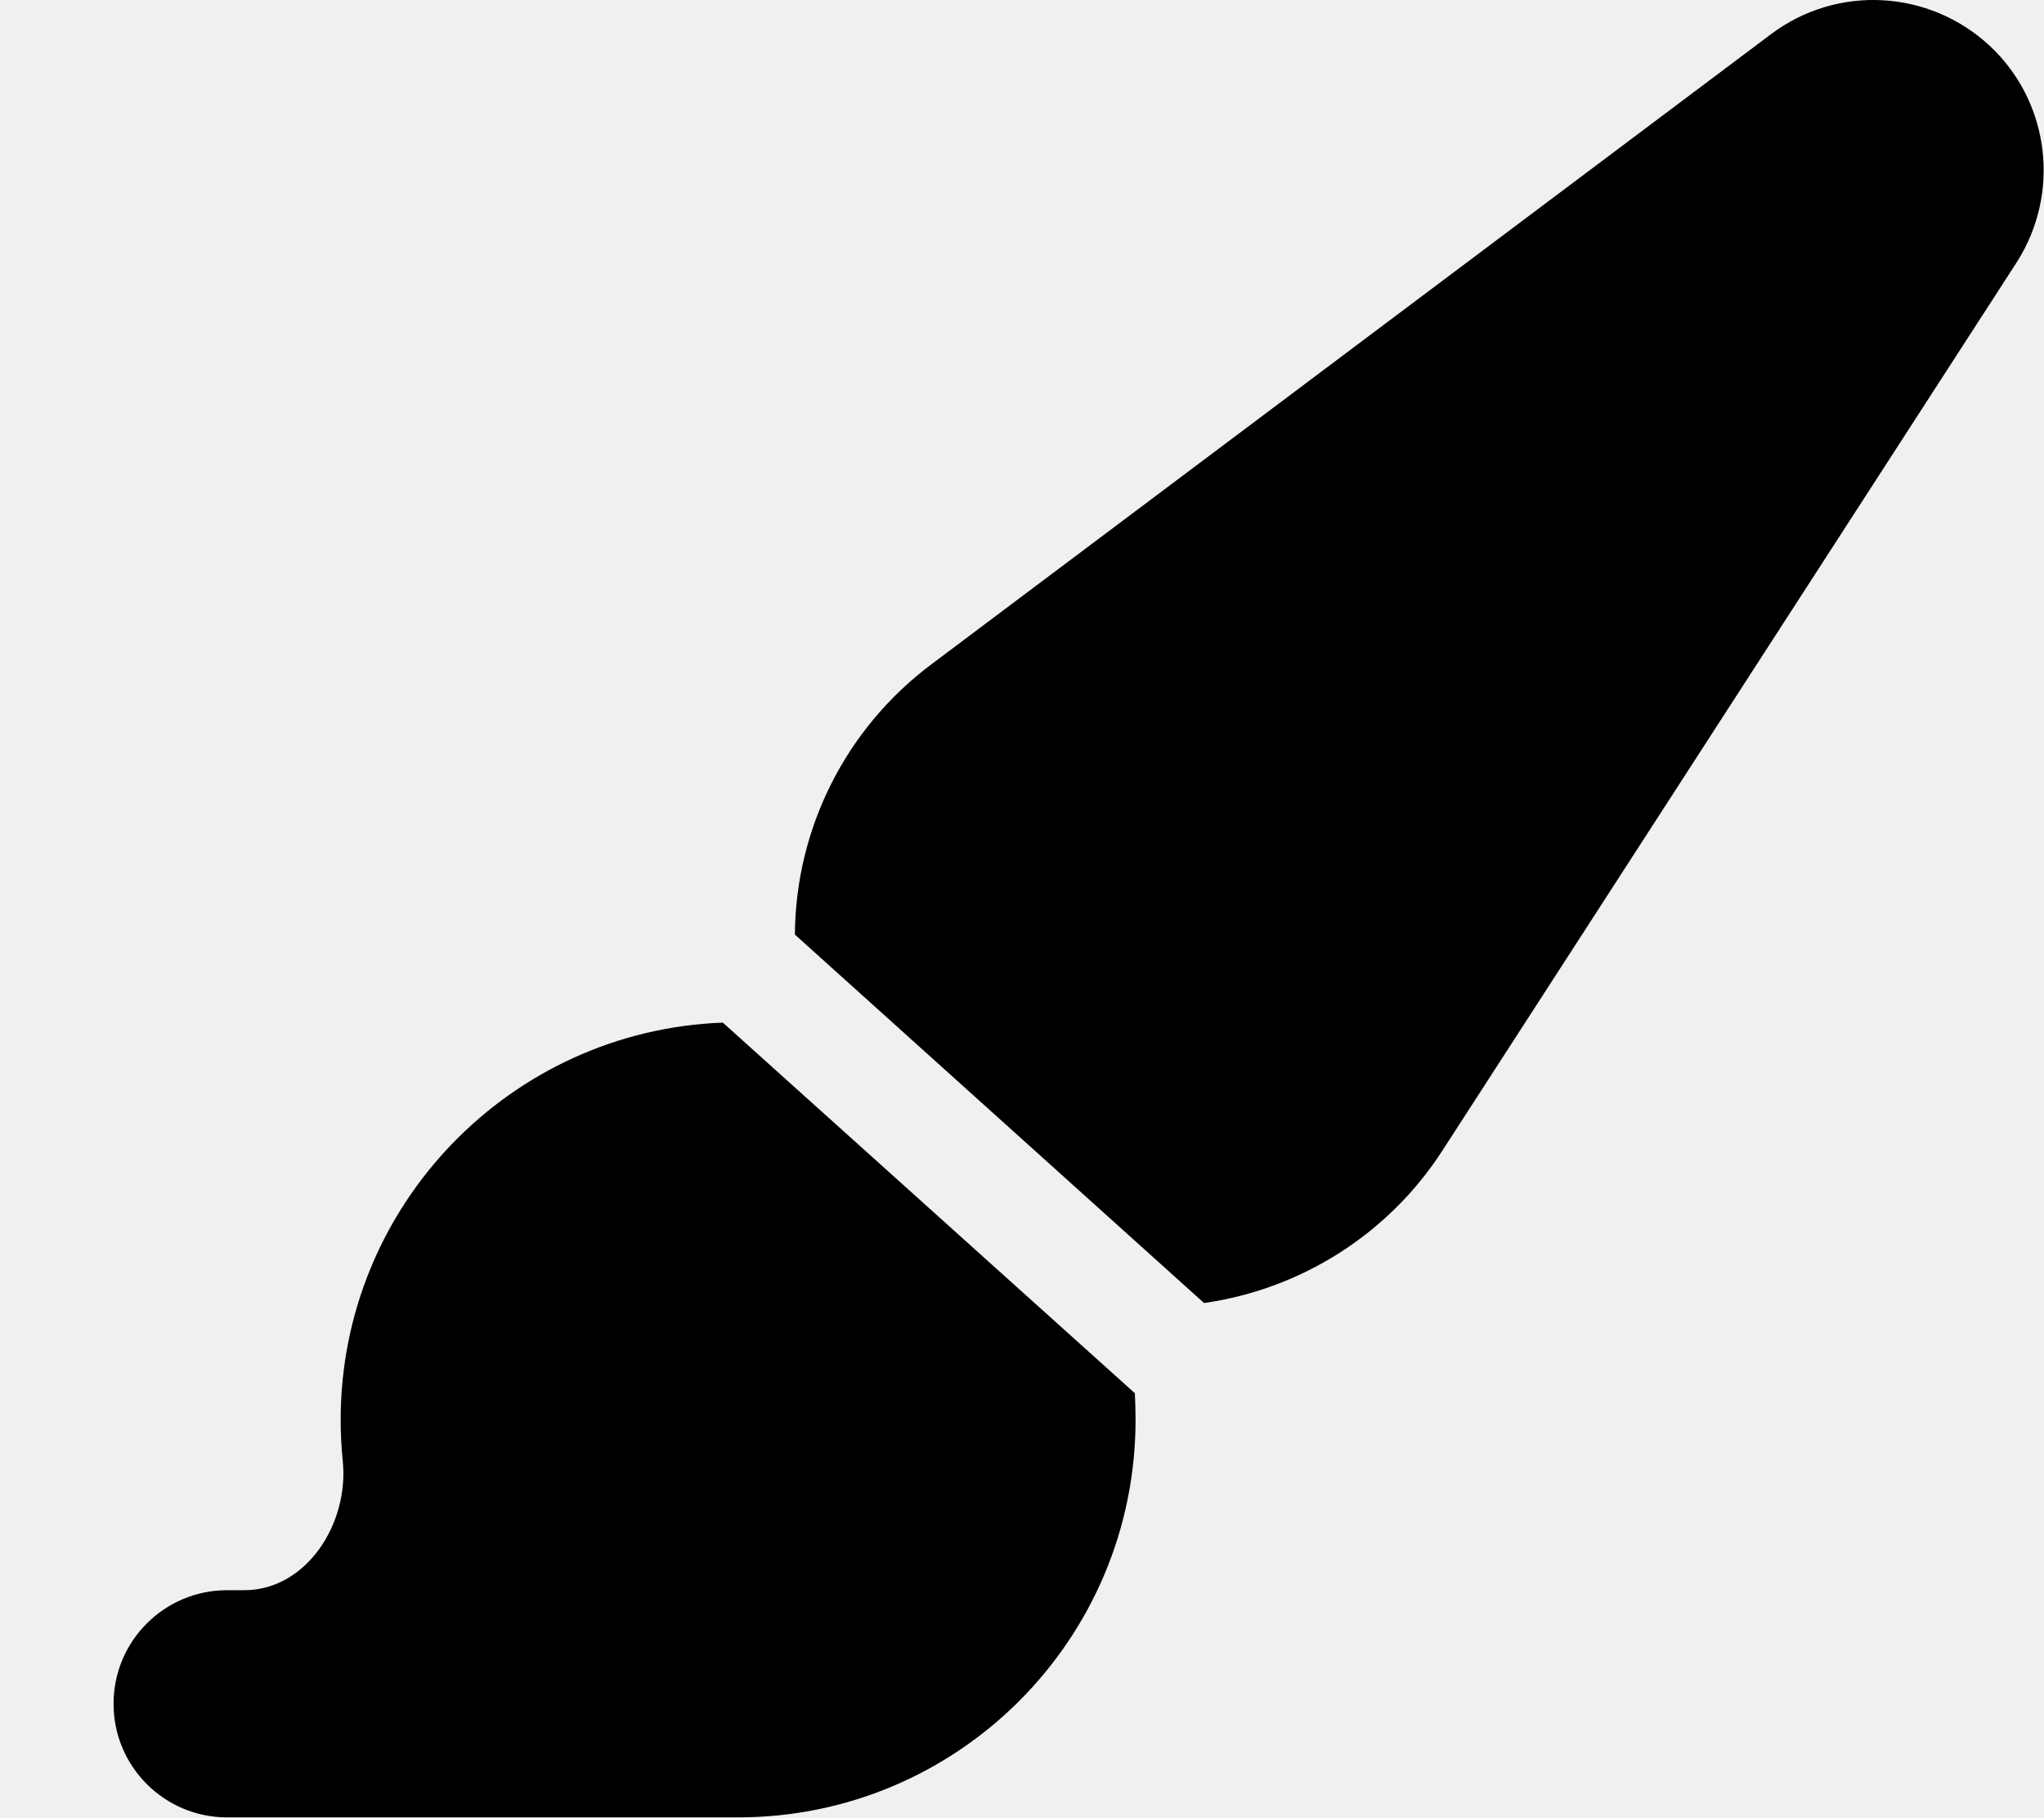
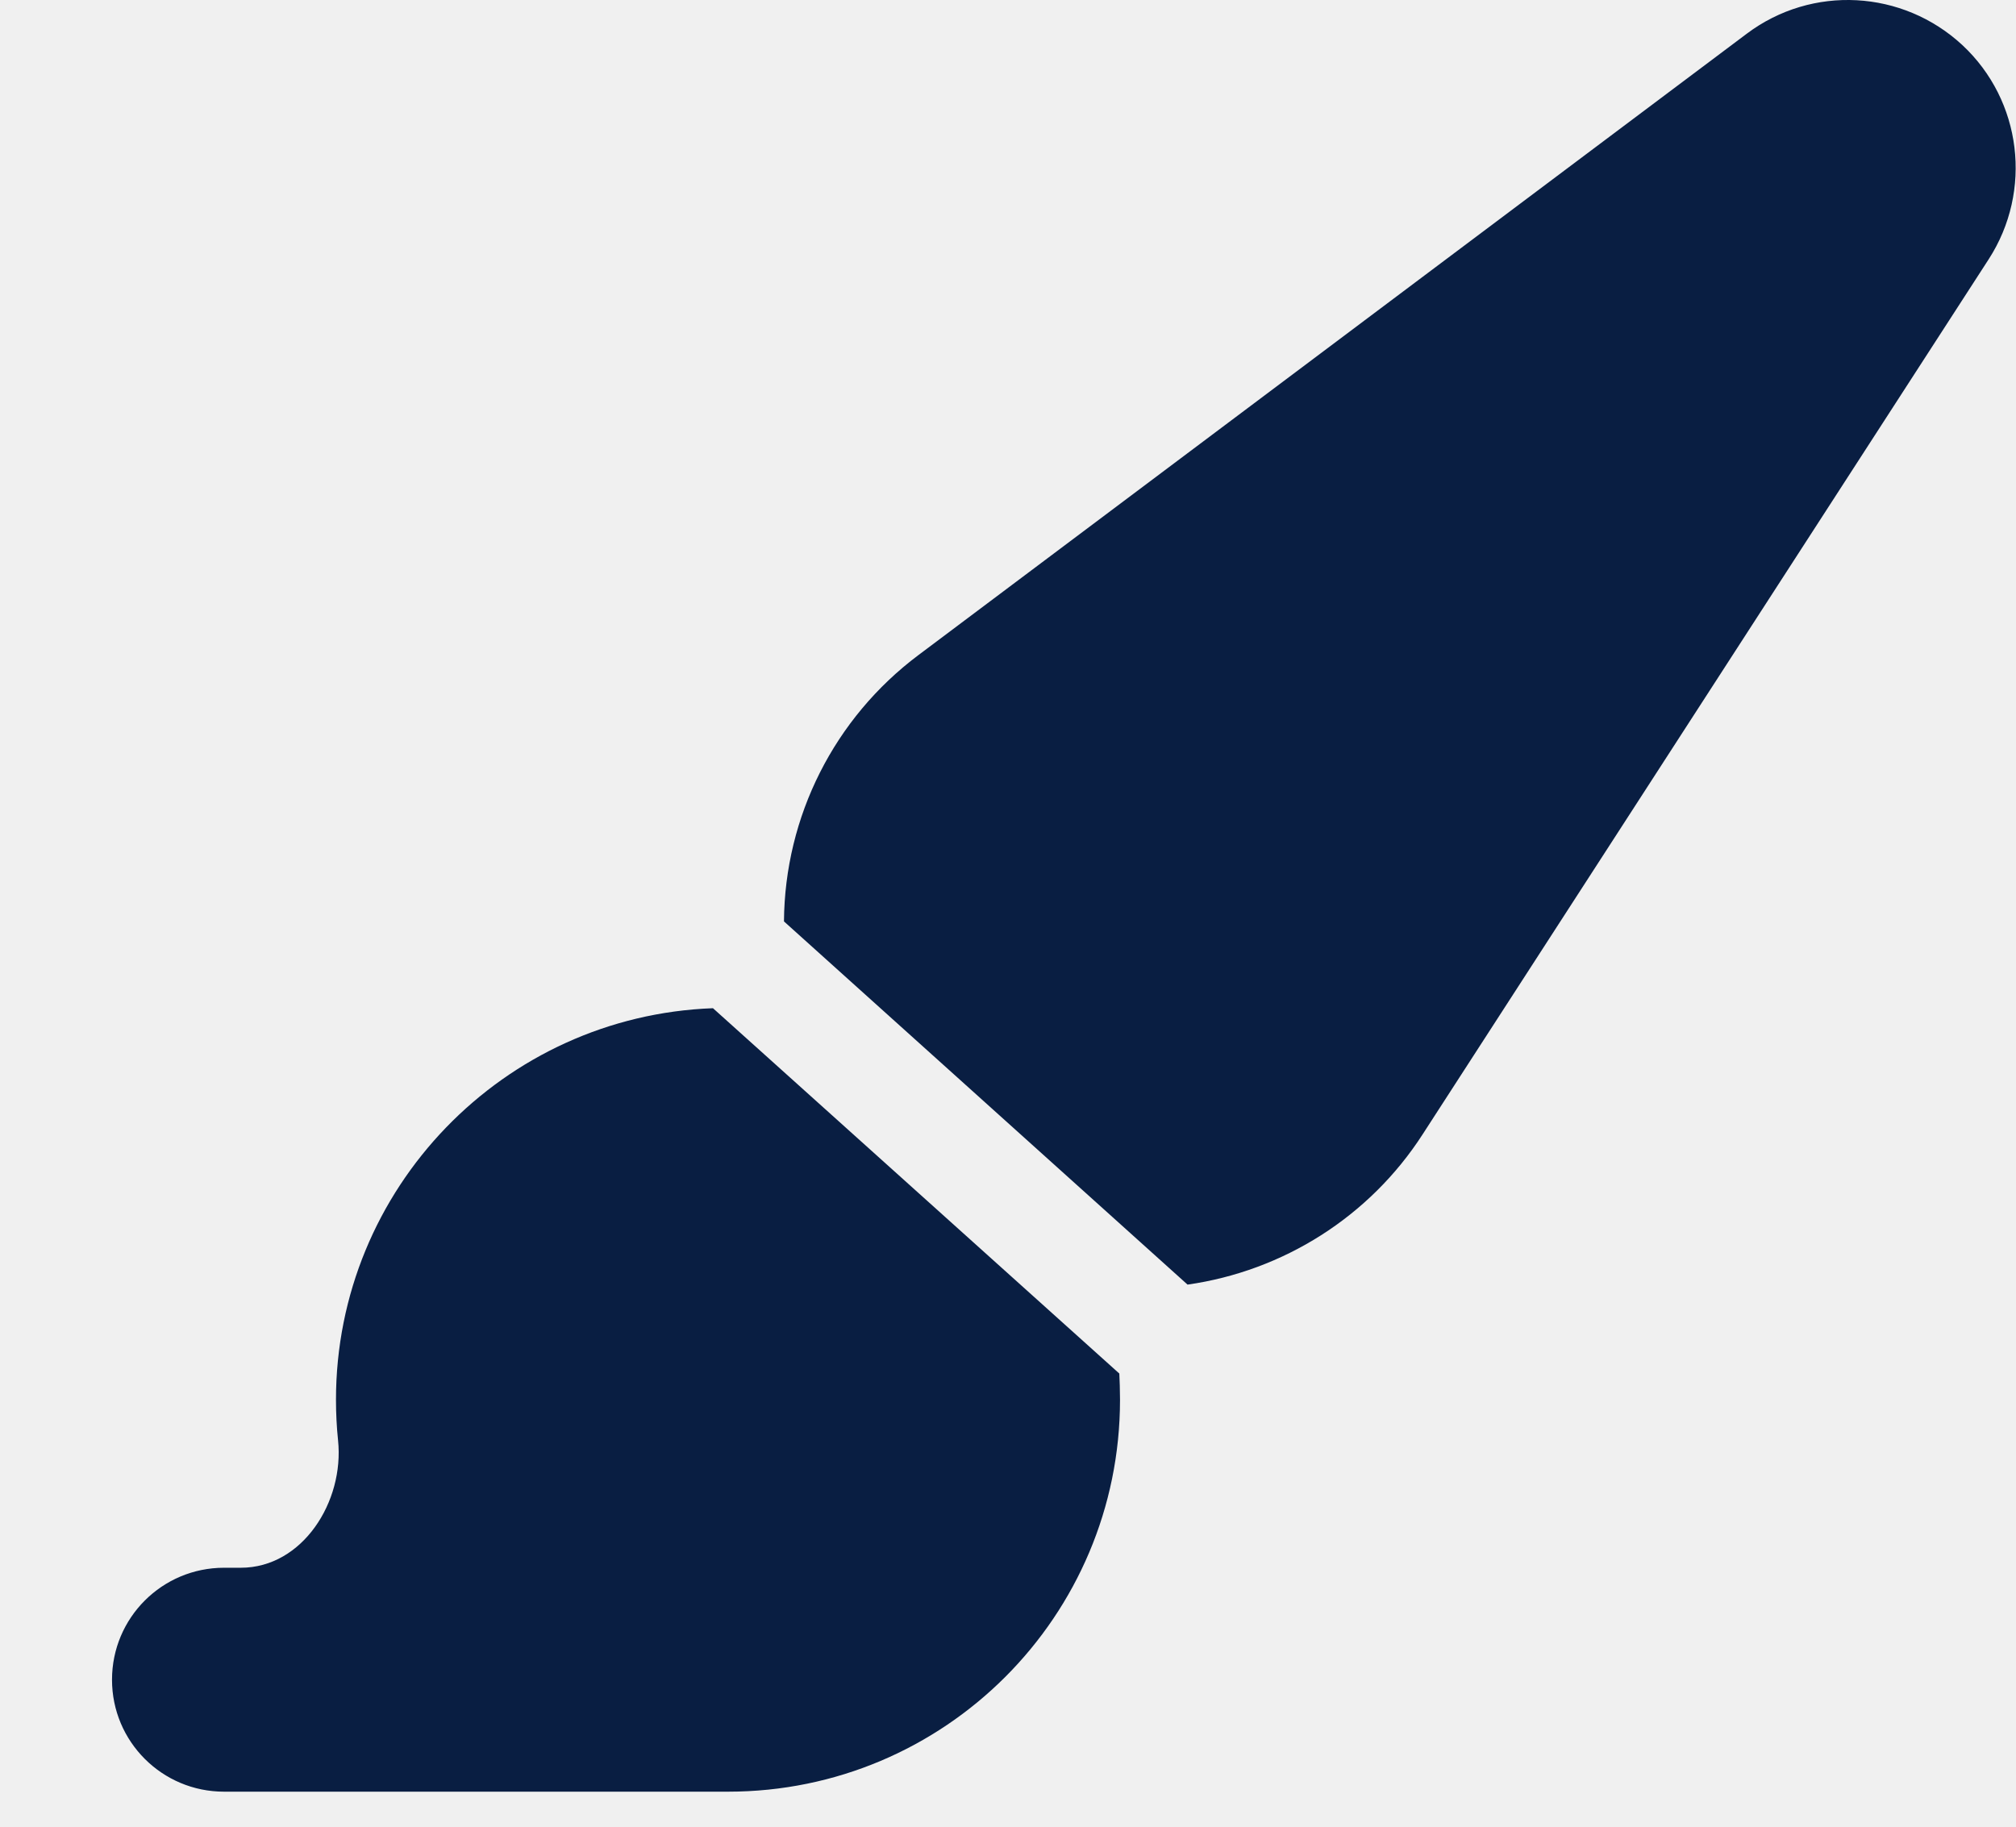
- <svg xmlns="http://www.w3.org/2000/svg" viewBox="0 0 576 512">
-   <path d="M224 263.3C224.2 233.3 238.4 205.2 262.4 187.2L499.1 9.605C517.7-4.353 543.6-2.965 560.7 12.9C577.7 28.76 580.8 54.54 568.2 74.07L406.5 324.1C391.3 347.7 366.6 363.2 339.3 367.1L224 263.3zM320 400C320 461.9 269.9 512 208 512H64C46.33 512 32 497.7 32 480C32 462.3 46.33 448 64 448H68.81C86.44 448 98.4 429.1 96.59 411.6C96.2 407.8 96 403.9 96 400C96 339.6 143.9 290.3 203.7 288.1L319.8 392.5C319.9 394.1 320 397.5 320 400V400z" />
+ <svg xmlns="http://www.w3.org/2000/svg" width="32" height="29" viewBox="0 0 32 29" fill="none">
+   <g clip-path="url(#clip0_1_76)">
+     <path d="M12.444 14.628C12.456 12.961 13.244 11.4 14.578 10.4L27.728 0.534C28.761 -0.242 30.2 -0.165 31.15 0.717C32.094 1.598 32.267 3.03 31.567 4.115L22.583 18.006C21.739 19.317 20.367 20.178 18.85 20.394L12.444 14.628ZM17.778 22.222C17.778 25.661 14.994 28.444 11.556 28.444H3.556C2.574 28.444 1.778 27.65 1.778 26.667C1.778 25.683 2.574 24.889 3.556 24.889H3.823C4.802 24.889 5.467 23.839 5.366 22.867C5.344 22.656 5.333 22.439 5.333 22.222C5.333 18.867 7.994 16.128 11.317 16.006L17.767 21.806C17.772 21.894 17.778 22.083 17.778 22.222Z" fill="#091E42" />
+   </g>
+   <defs>
+     <clipPath id="clip0_1_76">
+       <rect width="32" height="28.444" fill="white" />
+     </clipPath>
+   </defs>
</svg>
